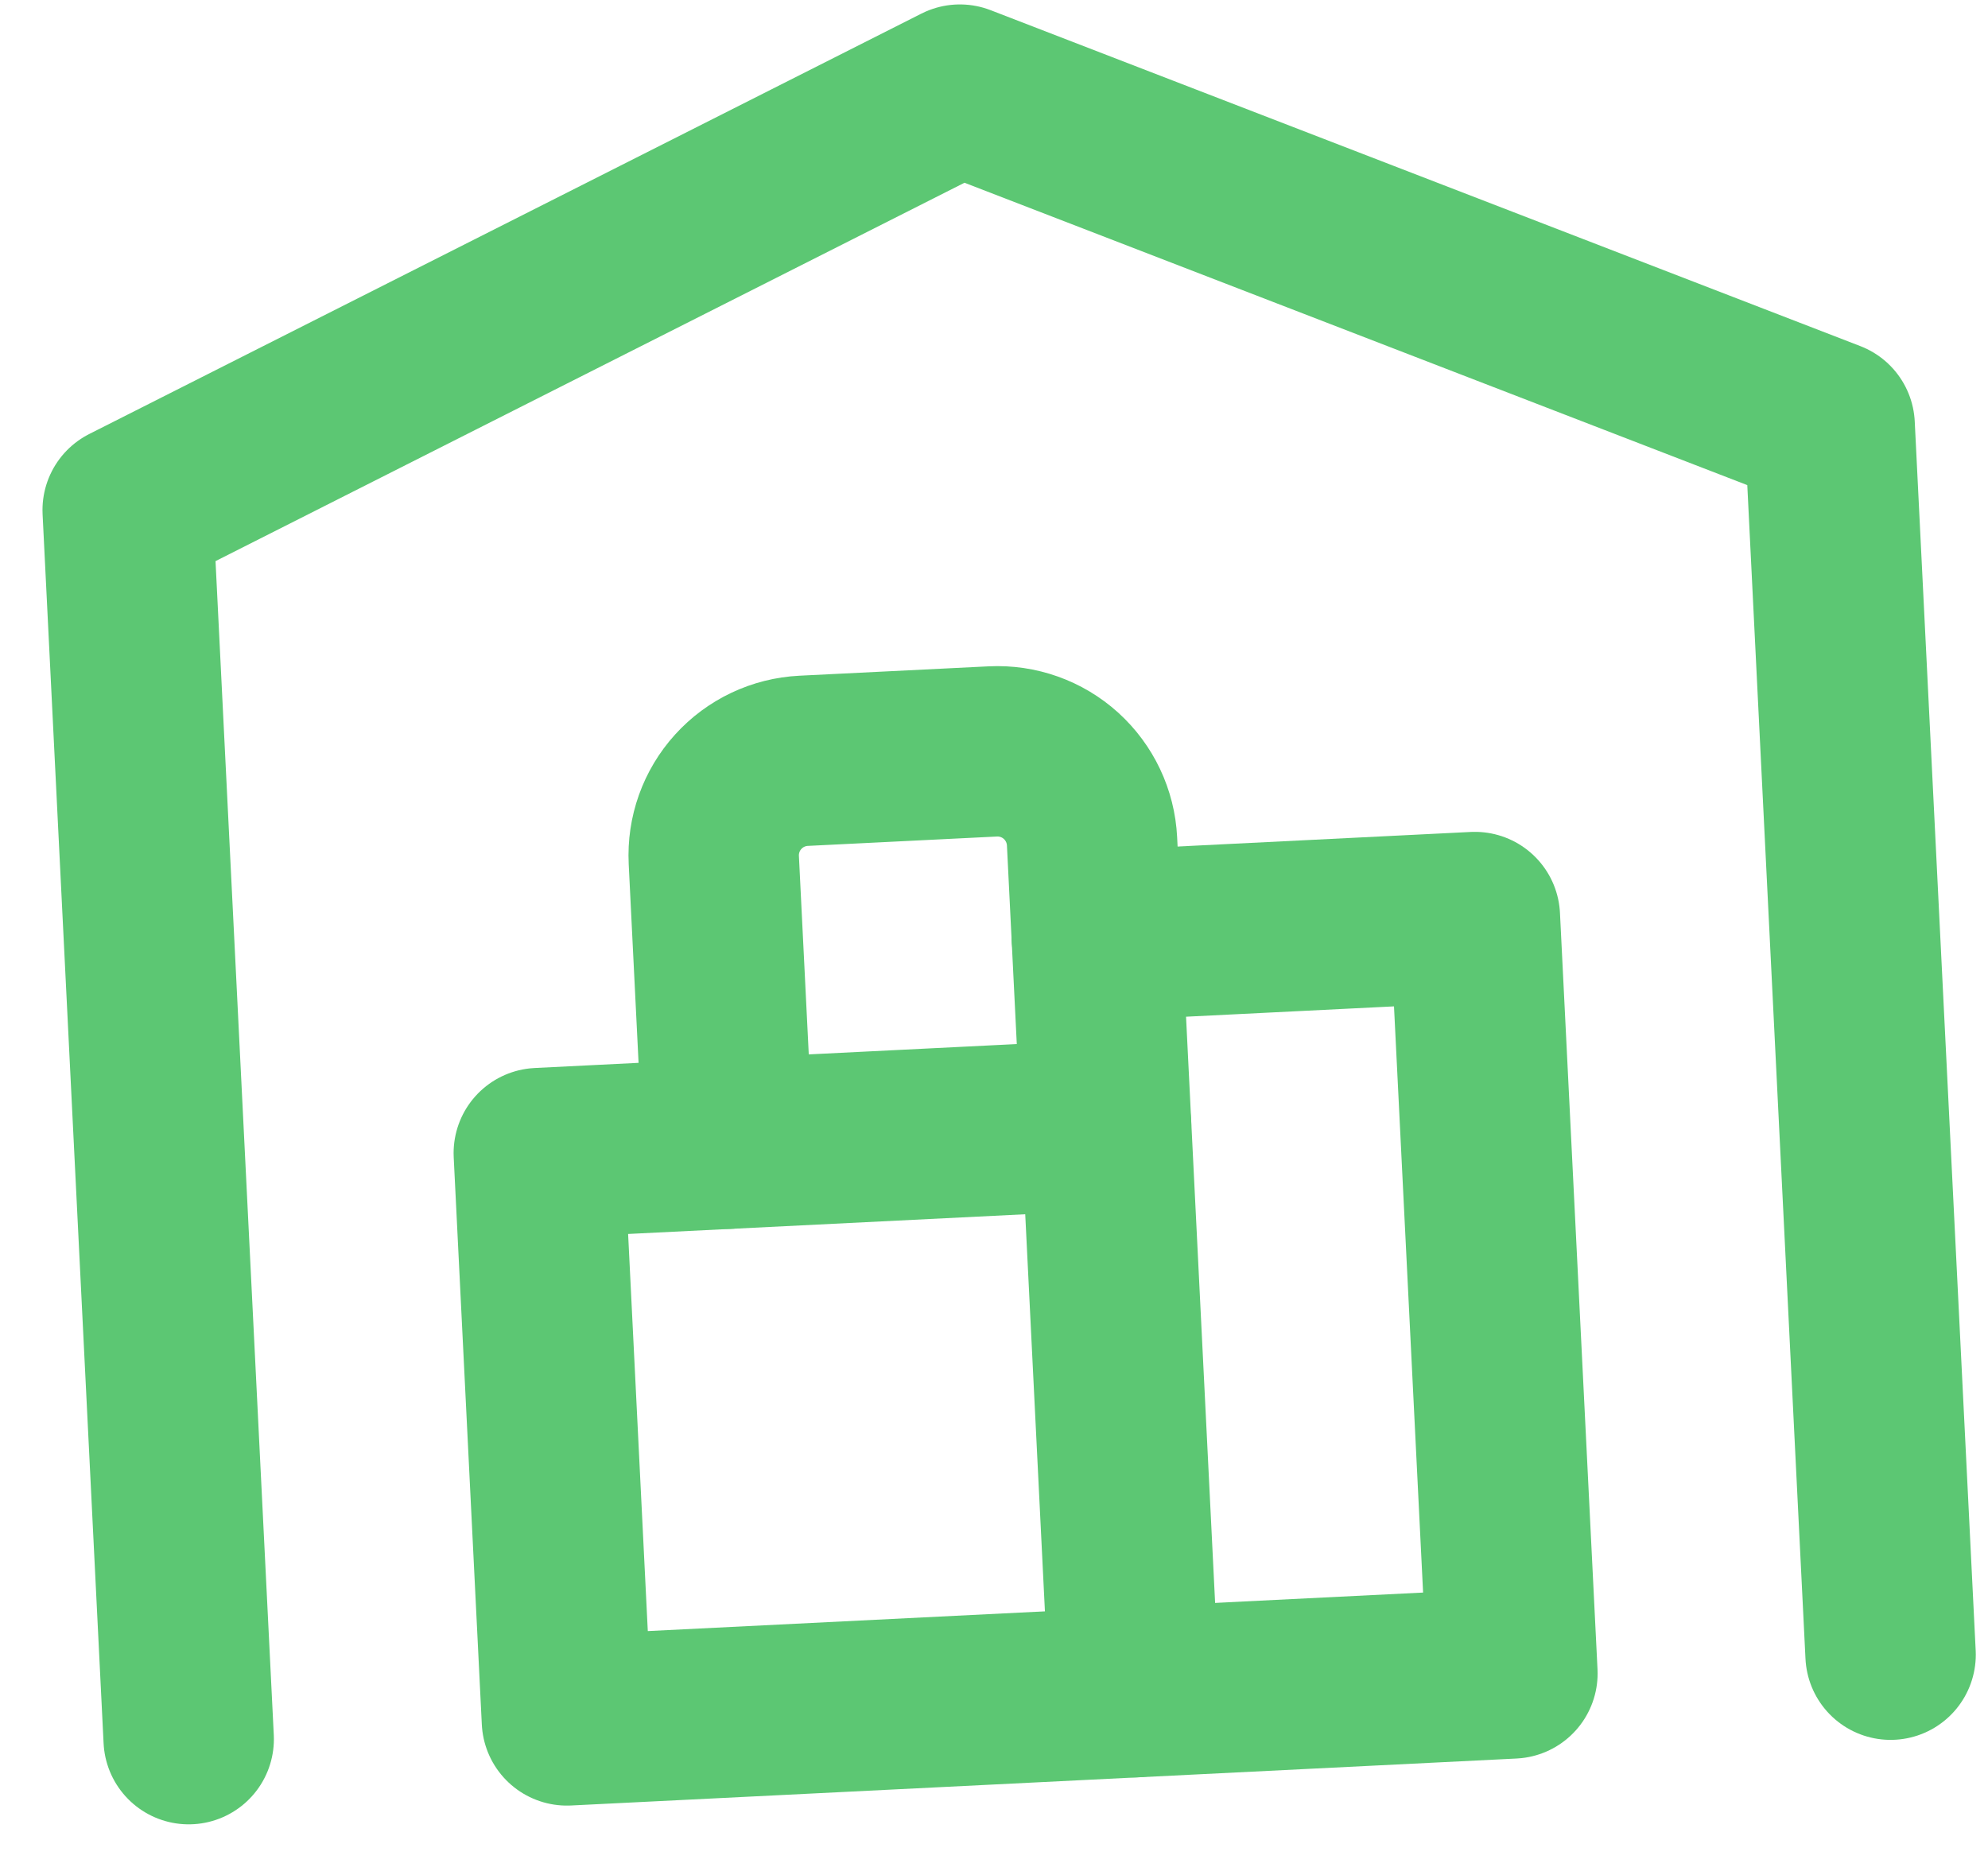
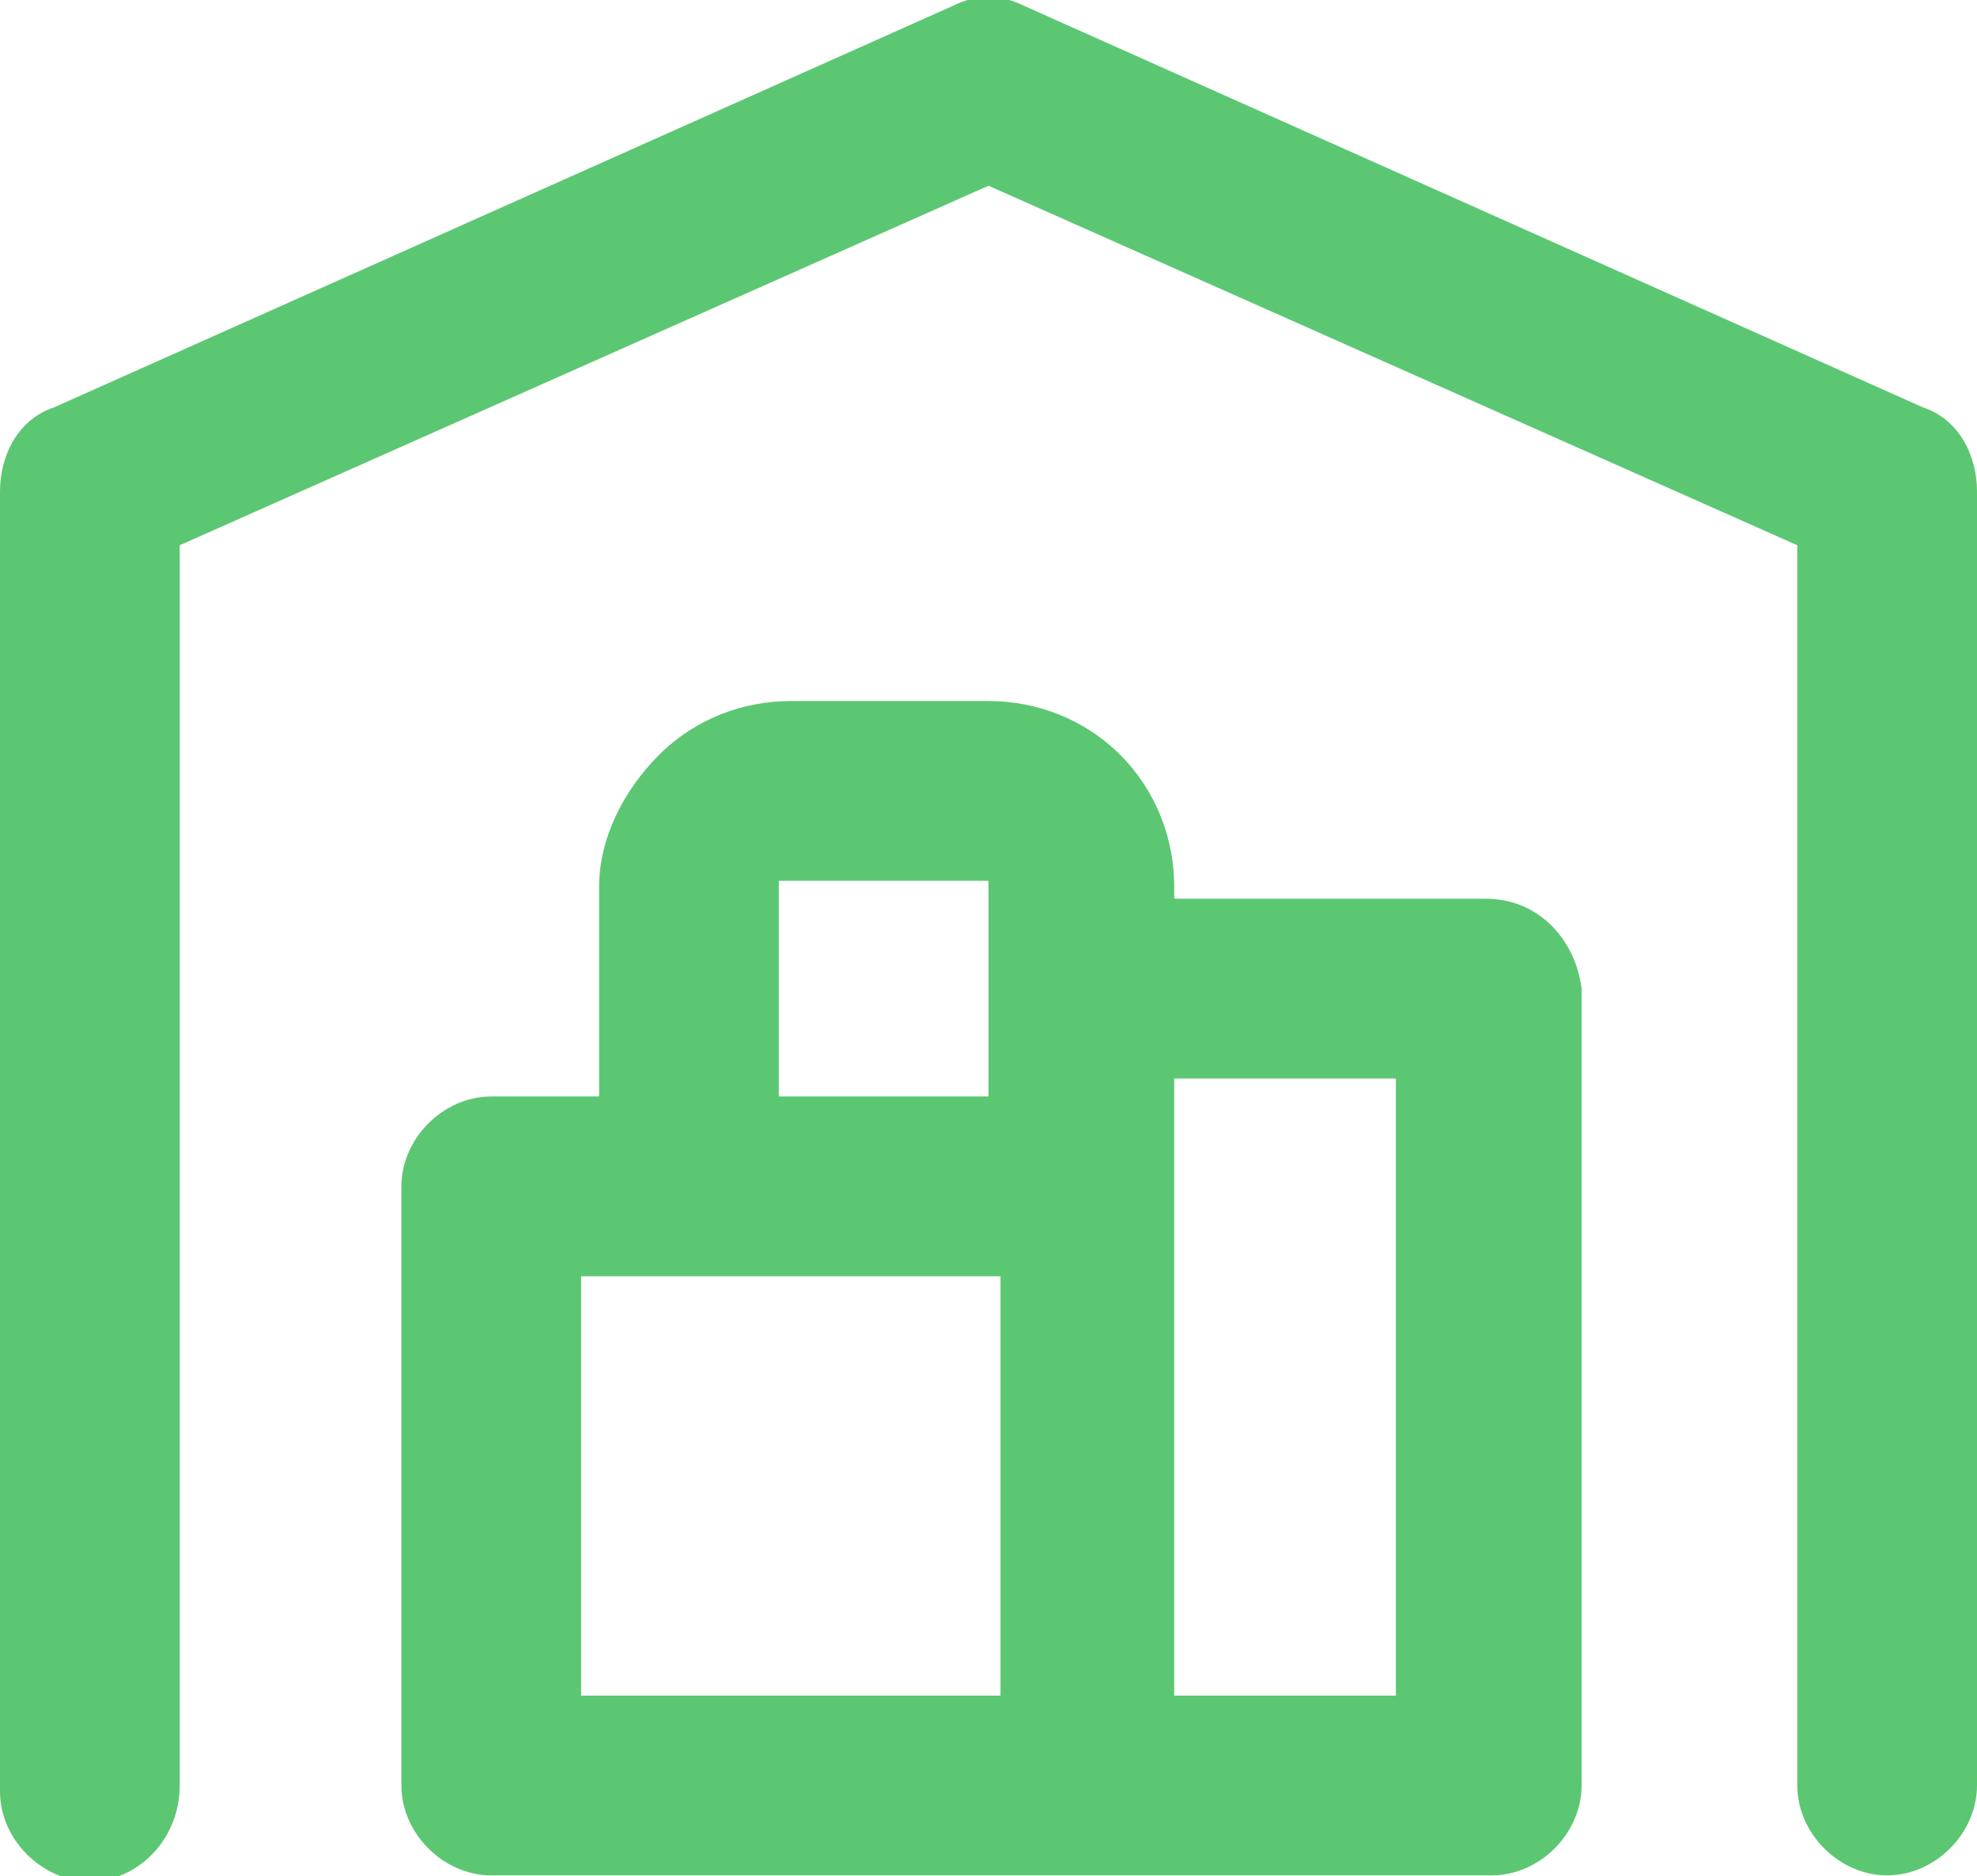
- <svg xmlns="http://www.w3.org/2000/svg" width="35" height="33" viewBox="0 0 35 33" fill="none">
-   <path d="M3.322 30.62L2.248 8.98L16.899 1.578L32.212 7.493L33.285 29.133" stroke="#5CC773" stroke-width="3" stroke-linecap="round" stroke-linejoin="round" />
-   <path d="M19.308 16.477L25.966 16.146L26.627 29.463L9.981 30.29L9.486 20.302L19.473 19.806" stroke="#5CC773" stroke-width="3" stroke-linecap="round" stroke-linejoin="round" />
-   <path d="M19.969 29.793L19.226 14.812C19.204 14.37 19.007 13.956 18.68 13.659C18.352 13.362 17.92 13.208 17.478 13.23L14.149 13.395C13.707 13.417 13.293 13.613 12.996 13.941C12.699 14.269 12.545 14.701 12.567 15.142L12.815 20.136" stroke="#5CC773" stroke-width="3" stroke-linecap="round" stroke-linejoin="round" />
+ <svg xmlns="http://www.w3.org/2000/svg" version="1.1" id="Слой_1" x="0px" y="0px" viewBox="0 0 33 31.3" style="enable-background:new 0 0 33 31.3;" xml:space="preserve">
+   <style type="text/css">
+ 	.st0{fill:none;}
+ 	.st1{fill:#5CC773;}
+ </style>
+   <g>
+     <rect x="19.7" y="18" class="st0" width="3.7" height="10.3" />
+     <polygon class="st0" points="16.7,21.3 11.5,21.3 11.5,21.3 11.5,21.3 9.7,21.3 9.7,28.3 16.7,28.3  " />
+     <path class="st0" d="M16.7,16.5C16.7,16.5,16.7,16.5,16.7,16.5C16.7,16.5,16.7,16.5,16.7,16.5v-1.7c0,0,0-0.1,0-0.1   c0,0-0.1,0-0.1,0h-3.3c0,0-0.1,0-0.1,0c0,0,0,0.1,0,0.1v3.5h3.7V16.5z" />
+     <path class="st1" d="M32.1,6.8l-15-6.7c-0.4-0.2-0.8-0.2-1.2,0l-15,6.7C0.3,7,0,7.6,0,8.2v21.7c0,0.8,0.7,1.5,1.5,1.5   S3,30.7,3,29.8V9.1l13.5-6l13.5,6v20.7c0,0.8,0.7,1.5,1.5,1.5s1.5-0.7,1.5-1.5V8.2C33,7.6,32.7,7,32.1,6.8z" />
+     <path class="st1" d="M24.8,15h-5.2v-0.2c0-0.8-0.3-1.6-0.9-2.2c-0.6-0.6-1.4-0.9-2.2-0.9h-3.3c-0.8,0-1.6,0.3-2.2,0.9   S10,14,10,14.8v3.5H8.2c-0.8,0-1.5,0.7-1.5,1.5v10c0,0.8,0.7,1.5,1.5,1.5h10c0,0,0,0,0,0s0,0,0,0h6.7c0.8,0,1.5-0.7,1.5-1.5V16.5   C26.3,15.7,25.7,15,24.8,15z M13,14.8c0,0,0-0.1,0-0.1c0,0,0.1,0,0.1,0h3.3c0,0,0.1,0,0.1,0c0,0,0,0.1,0,0.1v1.7c0,0,0,0,0,0   s0,0,0,0v1.8H13V14.8z M9.7,21.3h1.8c0,0,0,0,0,0s0,0,0,0h5.2v7h-7V21.3z M23.3,28.3h-3.7V18h3.7V28.3z" />
+   </g>
</svg>
